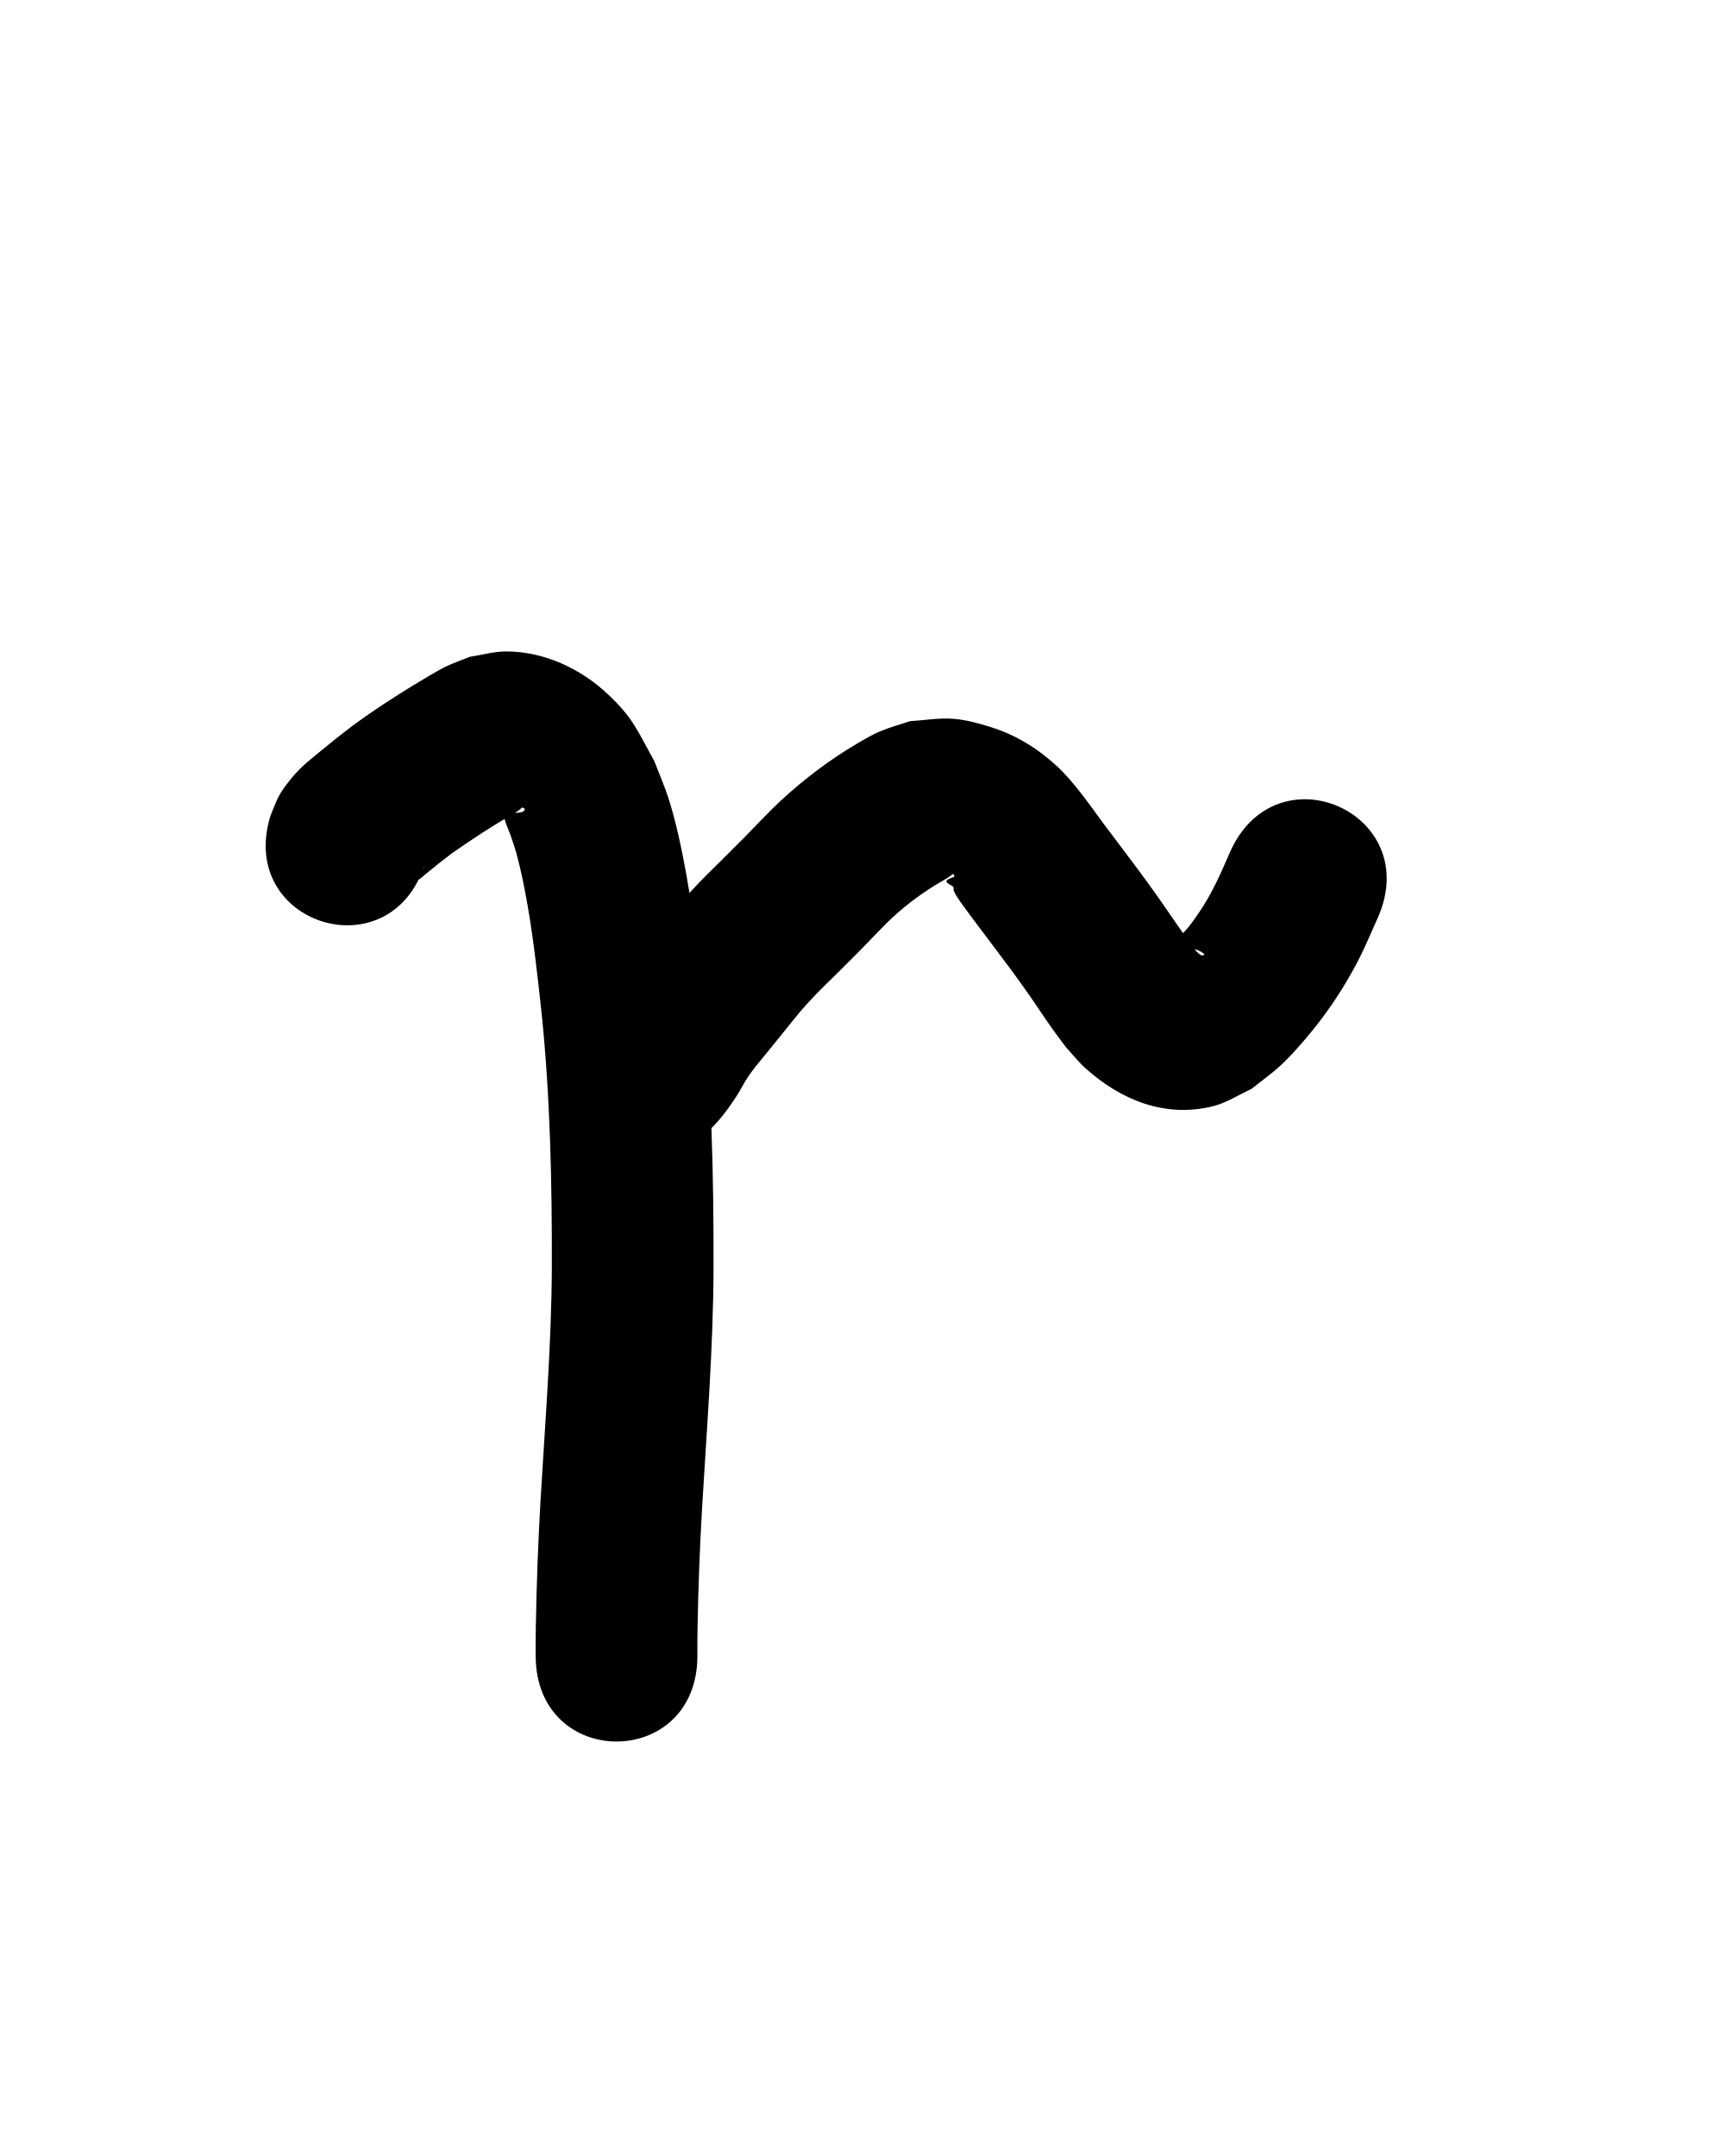
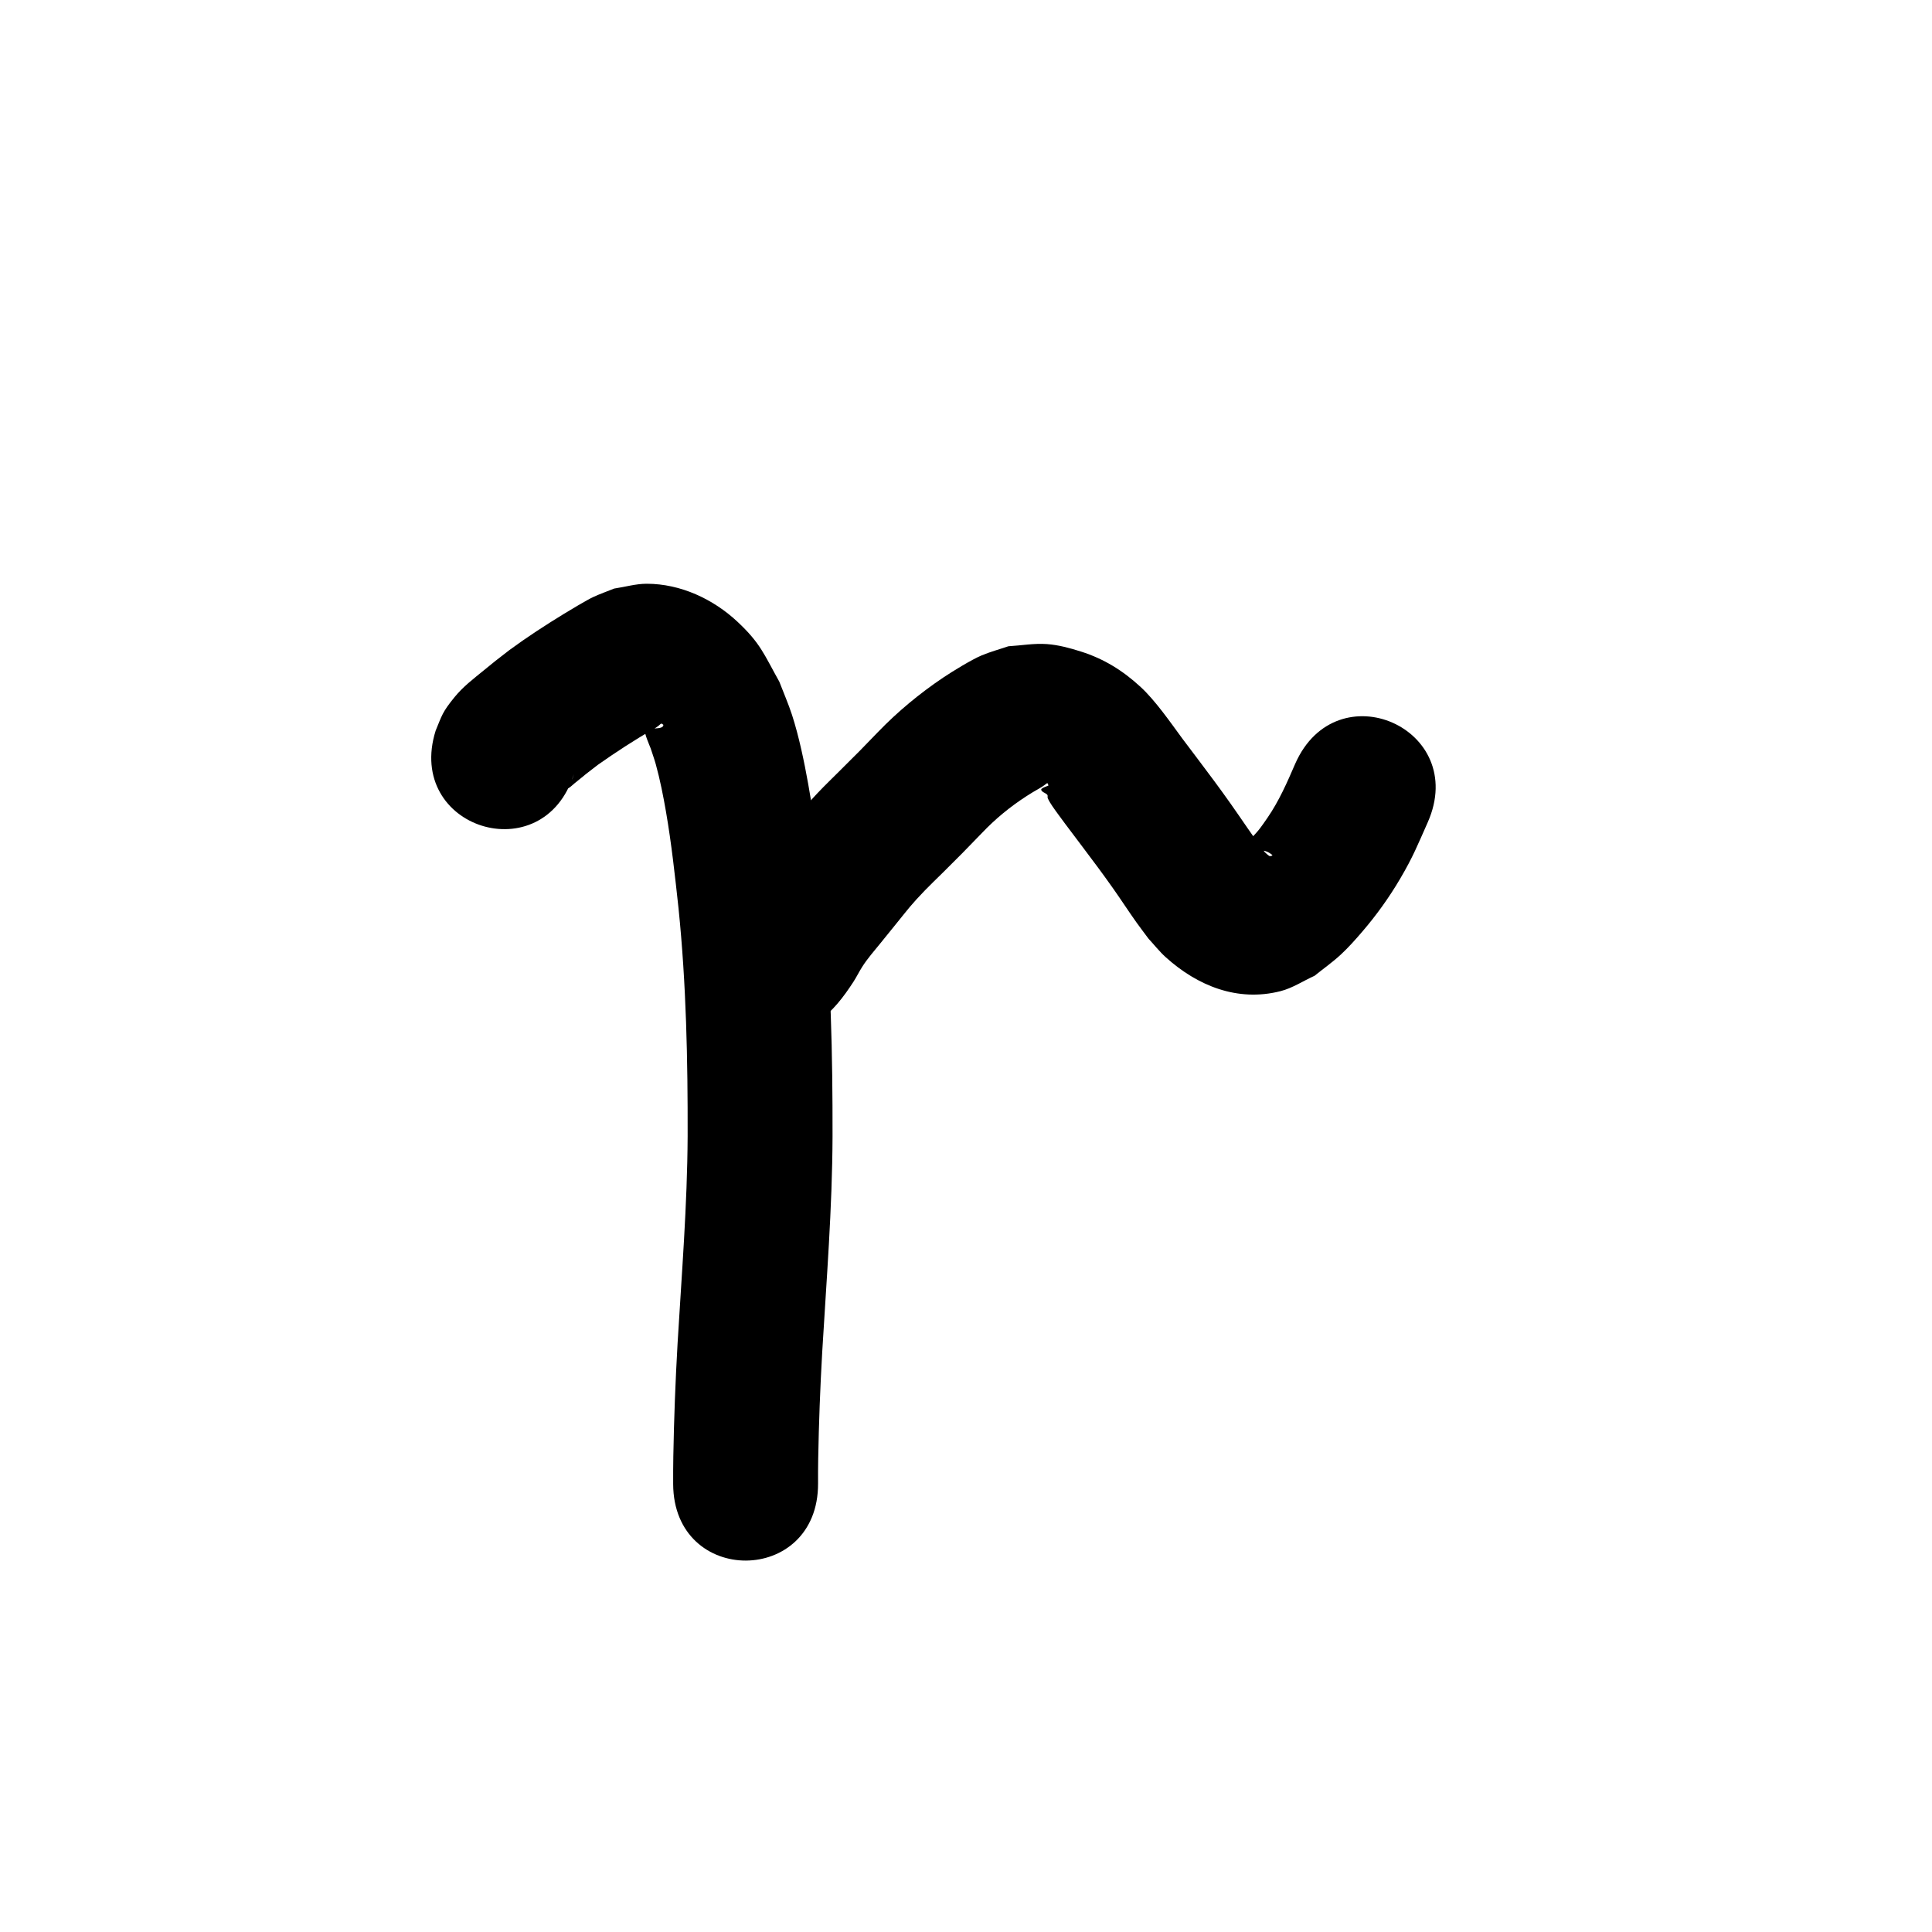
- <svg xmlns="http://www.w3.org/2000/svg" width="800" height="1000">
-   <path d="m 197.057,400.623 c -1.289,4.228 -0.016,0.459 -2.716,6.431 -0.151,0.334 -0.664,1.218 -0.339,1.047 1.263,-0.666 2.257,-1.75 3.369,-2.644 10.652,-8.564 0.911,-0.954 12.179,-9.654 9.275,-6.507 18.775,-12.741 28.622,-18.356 4.816,-2.747 3.336,-3.642 5.202,-2.267 -0.026,3.021 -8.472,0.899 -9.468,3.168 -0.499,1.138 2.336,7.578 2.87,8.985 0.893,2.775 1.902,5.515 2.68,8.324 2.175,7.861 3.908,16.637 5.282,24.619 2.848,16.541 4.659,33.203 6.467,49.881 4.014,39.166 4.805,78.555 4.716,117.895 -0.179,35.828 -3.096,71.553 -5.209,107.298 -1.12,19.442 -1.851,38.904 -2.202,58.375 -0.08,4.805 -0.103,9.611 -0.083,14.416 0.227,53.033 75.226,52.712 74.999,-0.321 v 0 c -0.019,-4.251 0.003,-8.503 0.072,-12.754 0.328,-18.443 1.026,-36.878 2.083,-55.294 2.195,-37.168 5.206,-74.317 5.34,-111.573 0.072,-42.1 -0.815,-84.251 -5.157,-126.16 -2.054,-18.797 -4.096,-37.592 -7.432,-56.217 -2.048,-11.435 -4.779,-24.658 -8.365,-35.723 -1.899,-5.858 -4.395,-11.506 -6.593,-17.259 -7.879,-14.062 -9.65,-19.773 -21.584,-30.957 -12.615,-11.822 -29.5,-19.703 -47,-19.734 -5.698,-0.01 -11.274,1.663 -16.911,2.495 -3.608,1.458 -7.293,2.741 -10.825,4.374 -3.175,1.468 -12.175,6.879 -14.976,8.592 -9.713,5.94 -19.273,12.146 -28.449,18.893 -9.225,7.161 -5.603,4.25 -13.359,10.587 -5.309,4.338 -10.56,8.307 -14.962,13.702 -6.391,7.832 -6.535,9.441 -9.822,17.413 -15.851,50.609 55.721,73.025 71.572,22.417 z" />
-   <path d="m 323.612,528.621 c 7.534,-5.338 13.048,-12.636 18.027,-20.292 1.662,-2.556 2.994,-5.315 4.63,-7.887 2.736,-4.3 6.171,-8.209 9.369,-12.137 2.597,-3.207 5.191,-6.416 7.79,-9.621 6.775,-8.357 8.027,-10.26 15.318,-17.827 2.956,-3.068 6.057,-5.993 9.077,-8.997 12.463,-12.401 8.239,-8.158 20.422,-20.701 6.916,-7.296 14.671,-13.647 23.104,-19.095 2.088,-1.349 4.211,-2.646 6.384,-3.853 4.84,-2.686 4.162,-3.928 4.951,-1.63 -1.205,0.58 -2.597,0.873 -3.615,1.74 -0.297,0.253 -0.05,0.87 0.223,1.149 0.79,0.809 2.071,1.06 2.789,1.934 0.373,0.454 -0.006,1.211 0.235,1.746 0.664,1.475 1.53,2.858 2.441,4.195 2.136,3.138 4.46,6.144 6.69,9.215 2.916,3.871 5.837,7.739 8.747,11.614 6.424,8.557 9.794,12.981 15.886,21.593 4.125,5.831 7.993,11.841 12.138,17.658 2.028,2.846 4.162,5.614 6.243,8.42 2.97,3.2 5.671,6.675 8.911,9.601 16.382,14.793 37.161,23.281 59.456,17.566 6.224,-1.596 11.711,-5.293 17.566,-7.939 4.529,-3.654 9.317,-7.01 13.587,-10.963 4.035,-3.737 7.686,-7.878 11.268,-12.051 7.222,-8.413 13.805,-17.603 19.427,-27.158 6.81,-11.574 9.03,-17.396 14.359,-29.357 21.35,-48.546 -47.304,-78.739 -68.654,-30.193 v 0 c -4.193,9.719 -8.35,19.212 -14.368,27.986 -6.712,9.786 -4.95,6.169 -11.581,14.47 -0.555,0.694 -0.953,1.501 -1.429,2.251 4.998,-0.526 6.348,-1.029 11.925,0.471 1.318,0.354 2.511,1.135 3.584,1.978 0.411,0.322 -1.007,0.822 -1.461,0.564 -0.938,-0.533 -1.655,-1.384 -2.482,-2.076 -6.176,-8.202 -11.767,-16.779 -17.703,-25.156 -6.401,-9.033 -10.115,-13.931 -16.777,-22.801 -2.694,-3.586 -5.401,-7.162 -8.101,-10.743 -6.2,-8.434 -13.974,-19.673 -21.52,-26.644 -9.219,-8.516 -18.99,-14.602 -30.887,-18.384 -5.764,-1.833 -11.69,-3.452 -17.723,-3.894 -6.631,-0.487 -13.277,0.755 -19.915,1.132 -4.622,1.578 -9.359,2.85 -13.864,4.735 -5.225,2.186 -15.43,8.482 -19.934,11.515 -12.186,8.206 -23.519,17.578 -33.718,28.165 -14.001,14.434 -4.606,4.851 -19.604,19.871 -3.9,3.906 -7.885,7.728 -11.682,11.734 -8.626,9.099 -10.509,11.717 -18.009,20.97 -2.718,3.353 -5.431,6.71 -8.147,10.066 -8.405,10.69 -8.742,10.54 -15.629,21.311 -0.902,1.411 -1.727,2.874 -2.468,4.376 -0.139,0.282 -0.465,0.902 -0.152,0.932 0.536,0.053 0.866,-0.731 1.399,-0.81 0.359,-0.053 -0.543,0.482 -0.815,0.724 -42.799,31.316 1.489,91.844 44.288,60.528 z" />
+ <svg xmlns="http://www.w3.org/2000/svg" width="1000" height="1000">
+   <path d="m 297.057,400.623 c -1.289,4.228 -0.016,0.459 -2.716,6.431 -0.151,0.334 -0.664,1.218 -0.339,1.047 1.263,-0.666 2.257,-1.75 3.369,-2.644 10.652,-8.564 0.911,-0.954 12.179,-9.654 9.275,-6.507 18.775,-12.741 28.622,-18.356 4.816,-2.747 3.336,-3.642 5.202,-2.267 -0.026,3.021 -8.472,0.899 -9.468,3.168 -0.499,1.138 2.336,7.578 2.87,8.985 0.893,2.775 1.902,5.515 2.68,8.324 2.175,7.861 3.908,16.637 5.282,24.619 2.848,16.541 4.659,33.203 6.467,49.881 4.014,39.166 4.805,78.555 4.716,117.895 -0.179,35.828 -3.096,71.553 -5.209,107.298 -1.12,19.442 -1.851,38.904 -2.202,58.375 -0.08,4.805 -0.103,9.611 -0.083,14.416 0.227,53.033 75.226,52.712 74.999,-0.321 v 0 c -0.019,-4.251 0.003,-8.503 0.072,-12.754 0.328,-18.443 1.026,-36.878 2.083,-55.294 2.195,-37.168 5.206,-74.317 5.34,-111.573 0.072,-42.1 -0.815,-84.251 -5.157,-126.16 -2.054,-18.797 -4.096,-37.592 -7.432,-56.217 -2.048,-11.435 -4.779,-24.658 -8.365,-35.723 -1.899,-5.858 -4.395,-11.506 -6.593,-17.259 -7.879,-14.062 -9.65,-19.773 -21.584,-30.957 -12.615,-11.822 -29.5,-19.703 -47,-19.734 -5.698,-0.01 -11.274,1.663 -16.911,2.495 -3.608,1.458 -7.293,2.741 -10.825,4.374 -3.175,1.468 -12.175,6.879 -14.976,8.592 -9.713,5.94 -19.273,12.146 -28.449,18.893 -9.225,7.161 -5.603,4.25 -13.359,10.587 -5.309,4.338 -10.56,8.307 -14.962,13.702 -6.391,7.832 -6.535,9.441 -9.822,17.413 -15.851,50.609 55.721,73.025 71.572,22.417 z" />
+   <path d="m 423.612,528.621 c 7.534,-5.338 13.048,-12.636 18.027,-20.292 1.662,-2.556 2.994,-5.315 4.63,-7.887 2.736,-4.3 6.171,-8.209 9.369,-12.137 2.597,-3.207 5.191,-6.416 7.79,-9.621 6.775,-8.357 8.027,-10.26 15.318,-17.827 2.956,-3.068 6.057,-5.993 9.077,-8.997 12.463,-12.401 8.239,-8.158 20.422,-20.701 6.916,-7.296 14.671,-13.647 23.104,-19.095 2.088,-1.349 4.211,-2.646 6.384,-3.853 4.84,-2.686 4.162,-3.928 4.951,-1.63 -1.205,0.58 -2.597,0.873 -3.615,1.74 -0.297,0.253 -0.05,0.87 0.223,1.149 0.79,0.809 2.071,1.06 2.789,1.934 0.373,0.454 -0.006,1.211 0.235,1.746 0.664,1.475 1.53,2.858 2.441,4.195 2.136,3.138 4.46,6.144 6.69,9.215 2.916,3.871 5.837,7.739 8.747,11.614 6.424,8.557 9.794,12.981 15.886,21.593 4.125,5.831 7.993,11.841 12.138,17.658 2.028,2.846 4.162,5.614 6.243,8.42 2.97,3.2 5.671,6.675 8.911,9.601 16.382,14.793 37.161,23.281 59.456,17.566 6.224,-1.596 11.711,-5.293 17.566,-7.939 4.529,-3.654 9.317,-7.01 13.587,-10.963 4.035,-3.737 7.686,-7.878 11.268,-12.051 7.222,-8.413 13.805,-17.603 19.427,-27.158 6.81,-11.574 9.03,-17.396 14.359,-29.357 21.35,-48.546 -47.304,-78.739 -68.654,-30.193 v 0 c -4.193,9.719 -8.35,19.212 -14.368,27.986 -6.712,9.786 -4.95,6.169 -11.581,14.47 -0.555,0.694 -0.953,1.501 -1.429,2.251 4.998,-0.526 6.348,-1.029 11.925,0.471 1.318,0.354 2.511,1.135 3.584,1.978 0.411,0.322 -1.007,0.822 -1.461,0.564 -0.938,-0.533 -1.655,-1.384 -2.482,-2.076 -6.176,-8.202 -11.767,-16.779 -17.703,-25.156 -6.401,-9.033 -10.115,-13.931 -16.777,-22.801 -2.694,-3.586 -5.401,-7.162 -8.101,-10.743 -6.2,-8.434 -13.974,-19.673 -21.52,-26.644 -9.219,-8.516 -18.99,-14.602 -30.887,-18.384 -5.764,-1.833 -11.69,-3.452 -17.723,-3.894 -6.631,-0.487 -13.277,0.755 -19.915,1.132 -4.622,1.578 -9.359,2.85 -13.864,4.735 -5.225,2.186 -15.43,8.482 -19.934,11.515 -12.186,8.206 -23.519,17.578 -33.718,28.165 -14.001,14.434 -4.606,4.851 -19.604,19.871 -3.9,3.906 -7.885,7.728 -11.682,11.734 -8.626,9.099 -10.509,11.717 -18.009,20.97 -2.718,3.353 -5.431,6.71 -8.147,10.066 -8.405,10.69 -8.742,10.54 -15.629,21.311 -0.902,1.411 -1.727,2.874 -2.468,4.376 -0.139,0.282 -0.465,0.902 -0.152,0.932 0.536,0.053 0.866,-0.731 1.399,-0.81 0.359,-0.053 -0.543,0.482 -0.815,0.724 -42.799,31.316 1.489,91.844 44.288,60.528 z" />
</svg>
